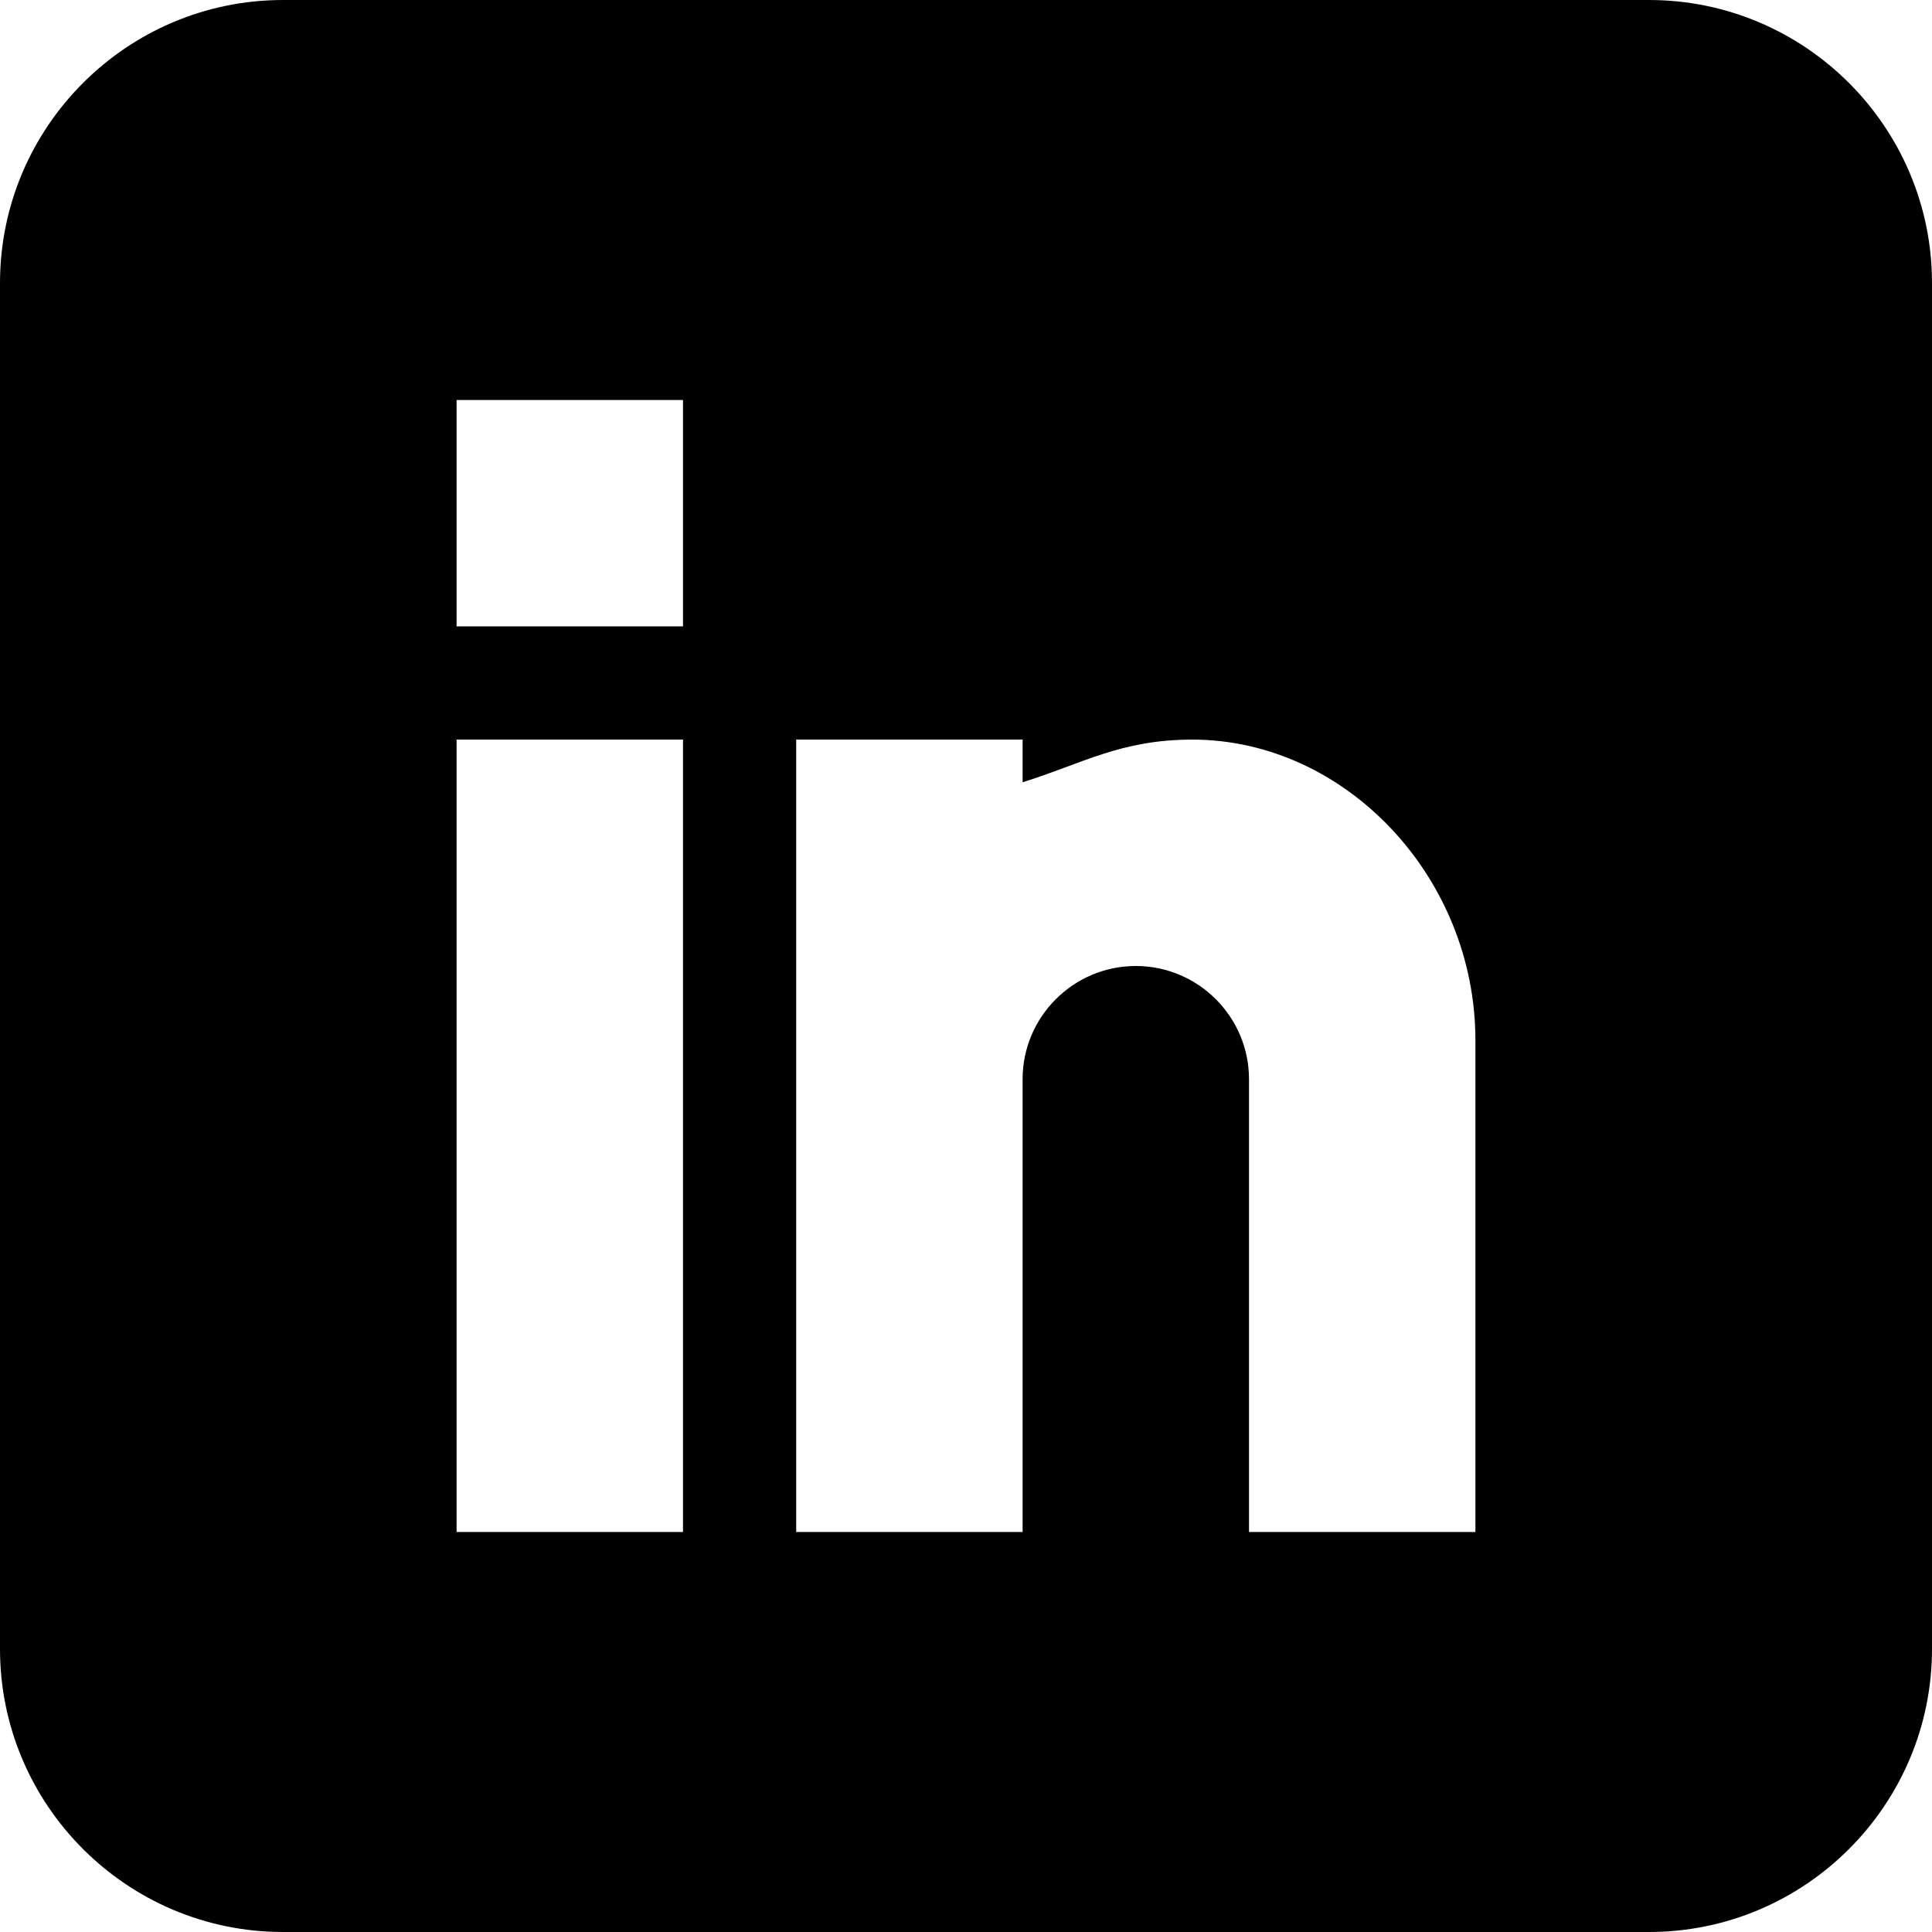
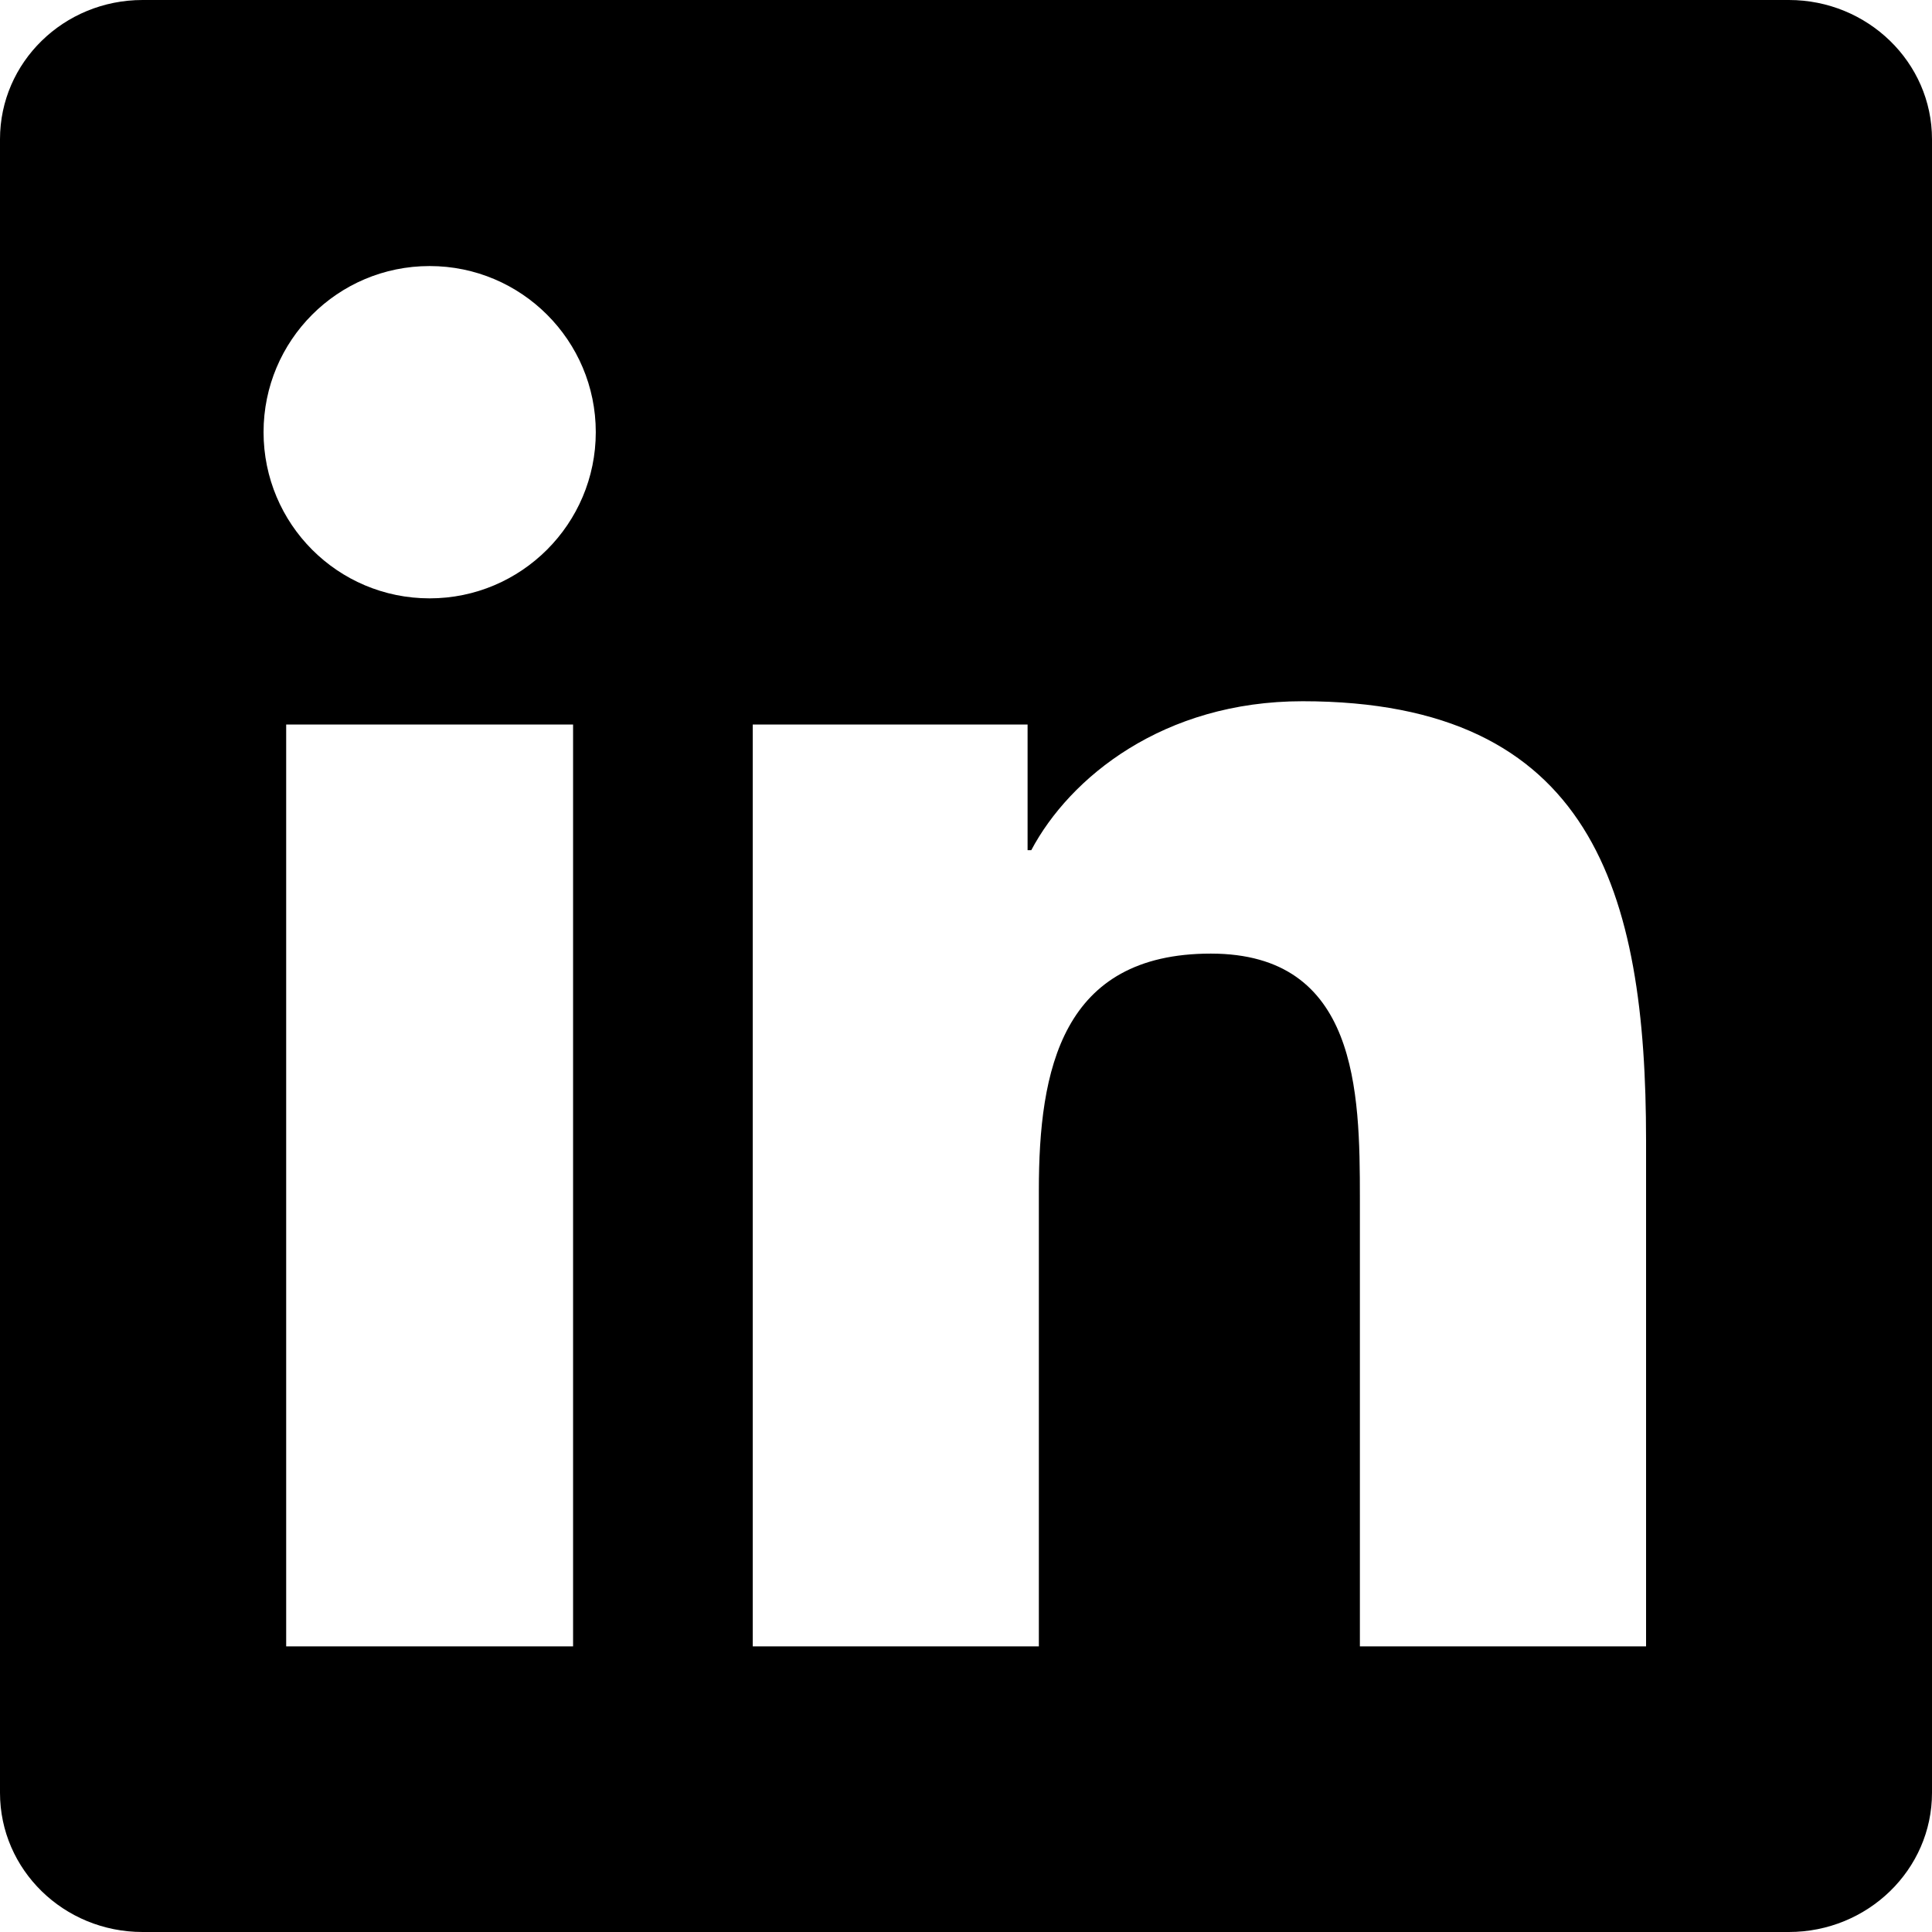
- <svg xmlns="http://www.w3.org/2000/svg" viewBox="0 0 512 512">
-   <path d="m437 0h-362c-41.352 0-75 33.648-75 75v362c0 41.352 33.648 75 75 75h362c41.352 0 75-33.648 75-75v-362c0-41.352-33.648-75-75-75zm-256 406h-60v-210h60zm0-240h-60v-60h60zm210 240h-60v-120c0-16.539-13.461-30-30-30s-30 13.461-30 30v120h-60v-210h60v11.309c15.719-4.887 25.93-11.309 45-11.309 40.691.043 75 36.547 75 79.688zm0 0" />
+ <svg xmlns="http://www.w3.org/2000/svg" role="img" viewBox="0 0 24 24">
+   <path d="M20.447 20.452h-3.554v-5.569c0-1.328-.027-3.037-1.852-3.037-1.853 0-2.136 1.445-2.136 2.939v5.667H9.351V9h3.414v1.561h.046c.477-.9 1.637-1.85 3.37-1.85 3.601 0 4.267 2.37 4.267 5.455v6.286zM5.337 7.433c-1.144 0-2.063-.926-2.063-2.065 0-1.138.92-2.063 2.063-2.063 1.14 0 2.064.925 2.064 2.063 0 1.139-.925 2.065-2.064 2.065zm1.782 13.019H3.555V9h3.564v11.452zM22.225 0H1.771C.792 0 0 .774 0 1.729v20.542C0 23.227.792 24 1.771 24h20.451C23.2 24 24 23.227 24 22.271V1.729C24 .774 23.2 0 22.222 0h.003z" />
</svg>
